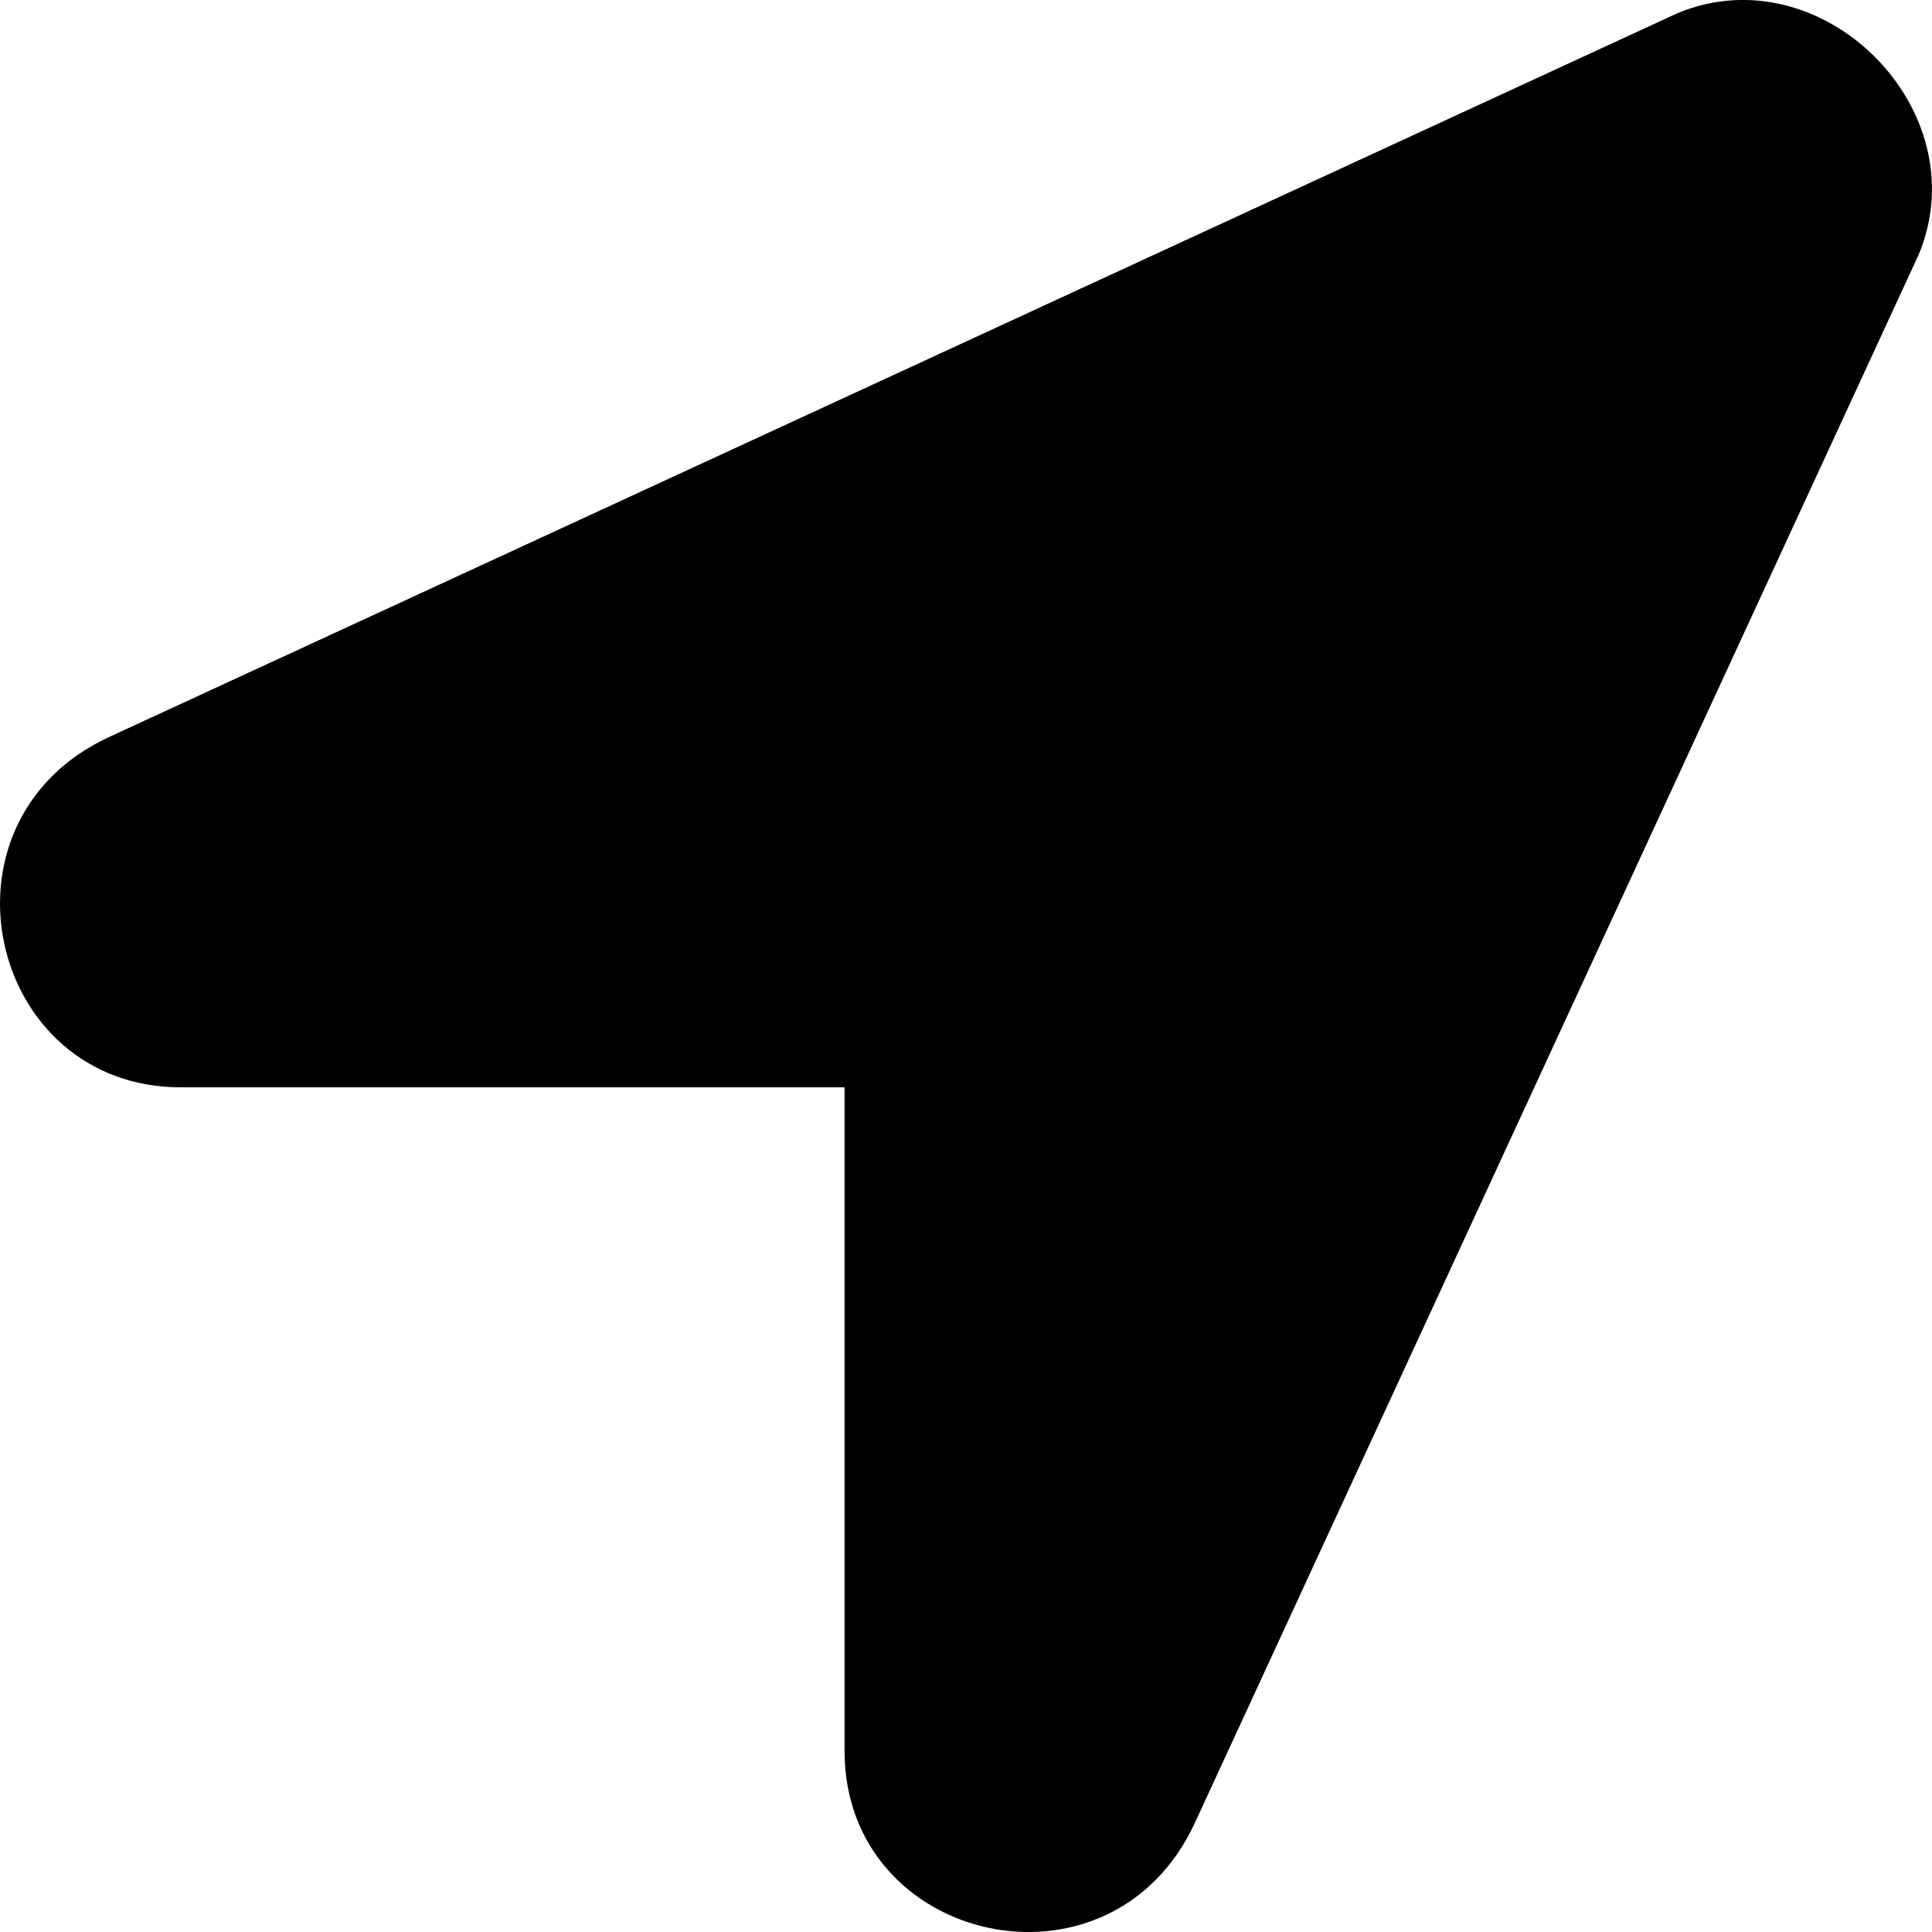
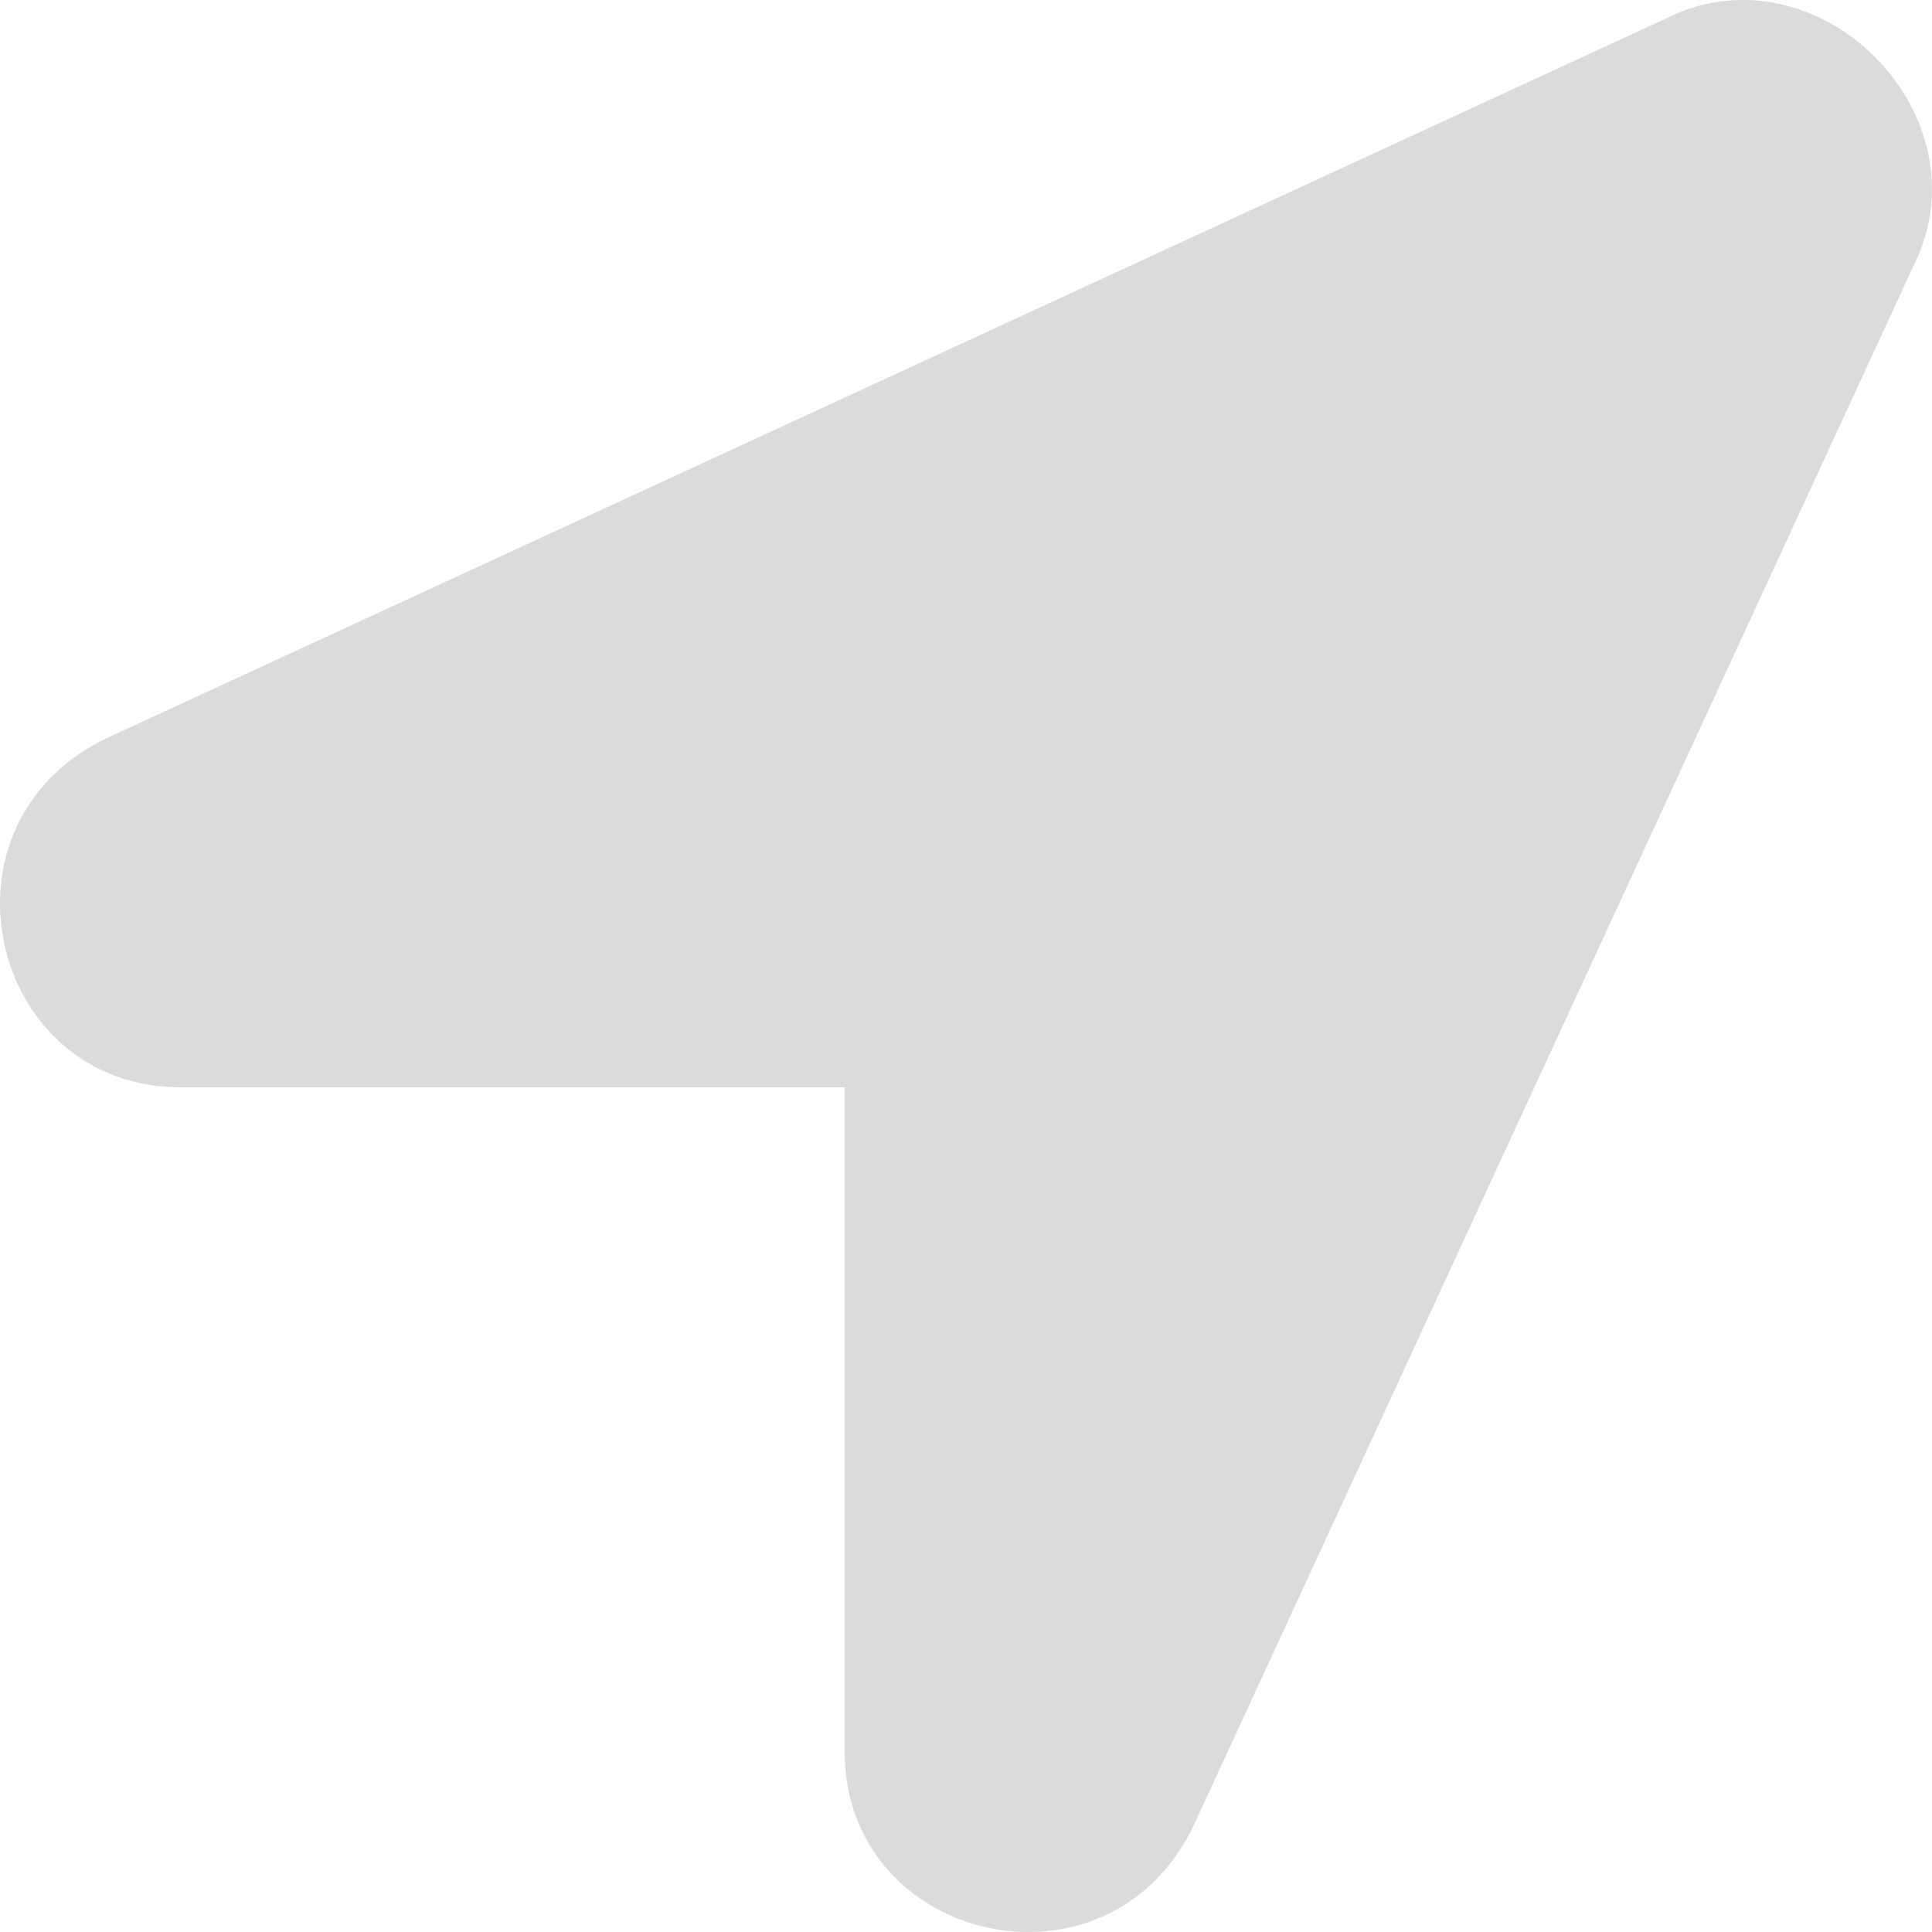
- <svg xmlns="http://www.w3.org/2000/svg" viewBox="0 0 20 20">
-   <path d="M17.364 0.137L1.122 7.633C-0.751 8.508 -0.127 11.256 1.872 11.256H8.743V18.128C8.743 20.127 11.492 20.752 12.366 18.877L19.862 2.636C20.487 1.137 18.863 -0.488 17.364 0.137Z" />
+ <svg xmlns="http://www.w3.org/2000/svg" width="14" height="14" viewBox="0 0 20 20">
+   <path d="M17.364 0.137L1.122 7.633C-0.751 8.508 -0.127 11.256 1.872 11.256H8.743V18.128C8.743 20.127 11.492 20.752 12.366 18.877L19.862 2.636C20.487 1.137 18.863 -0.488 17.364 0.137Z" fill="#DBDBDB" />
</svg>
